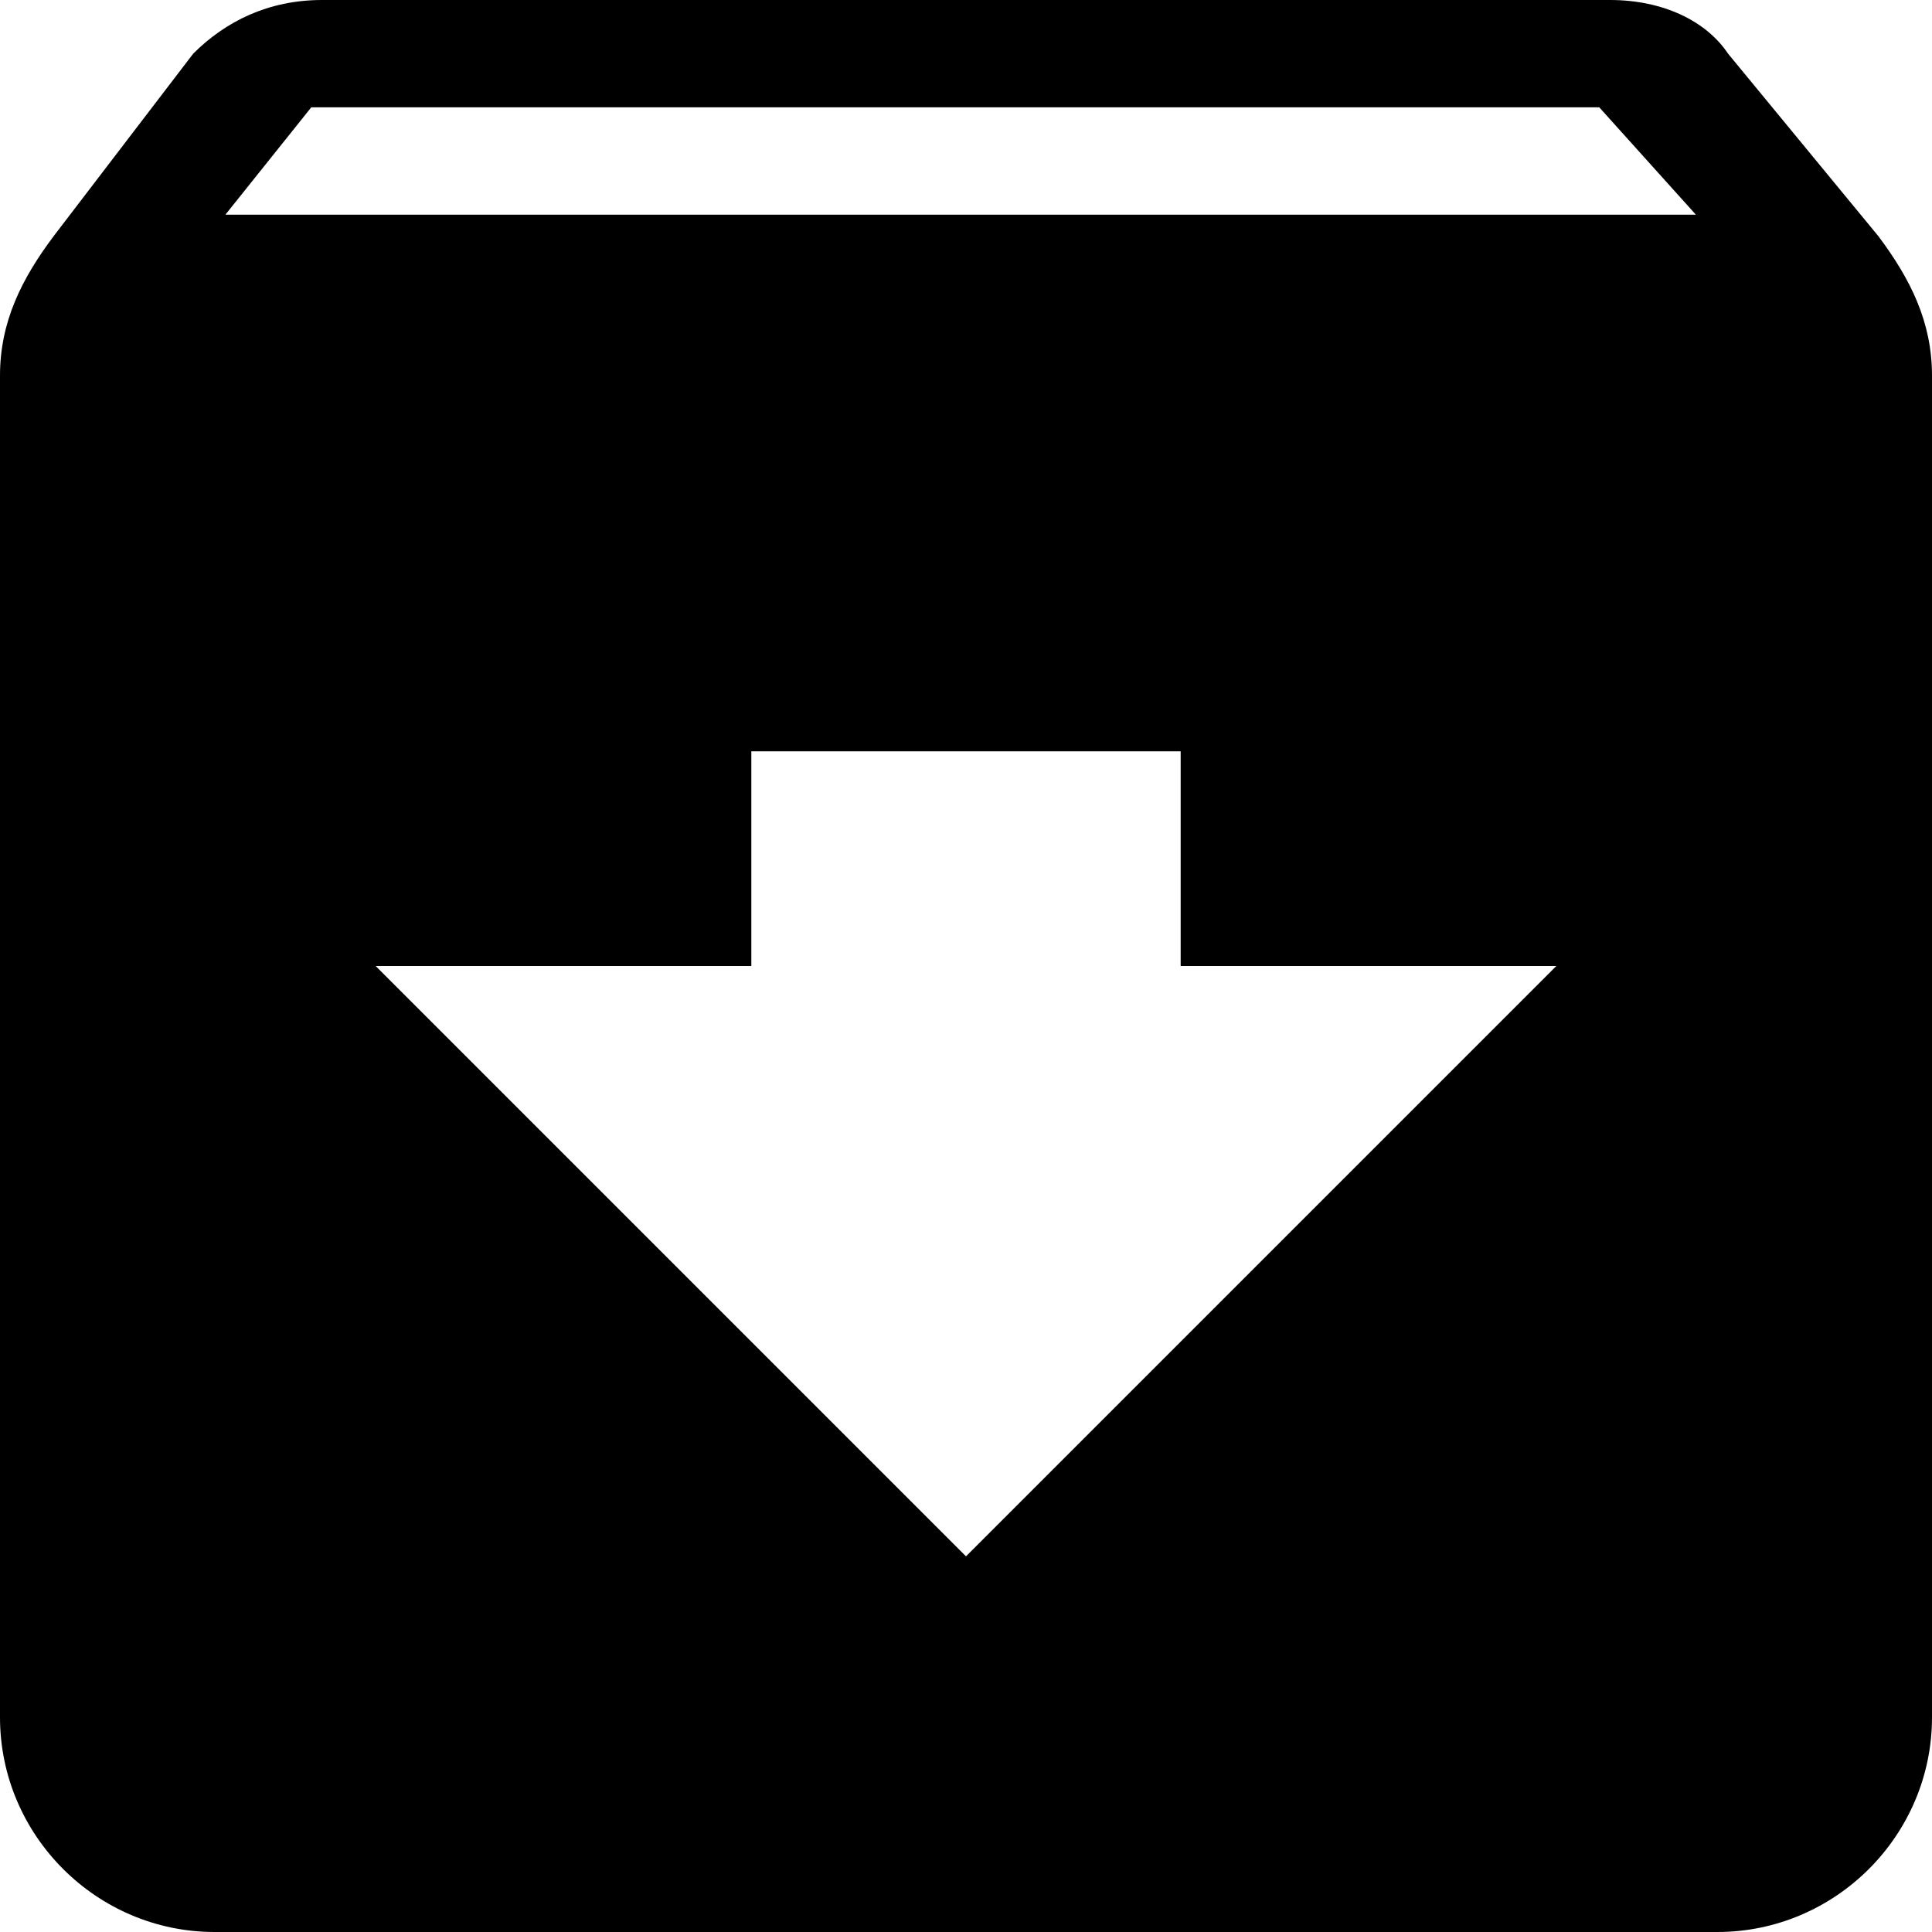
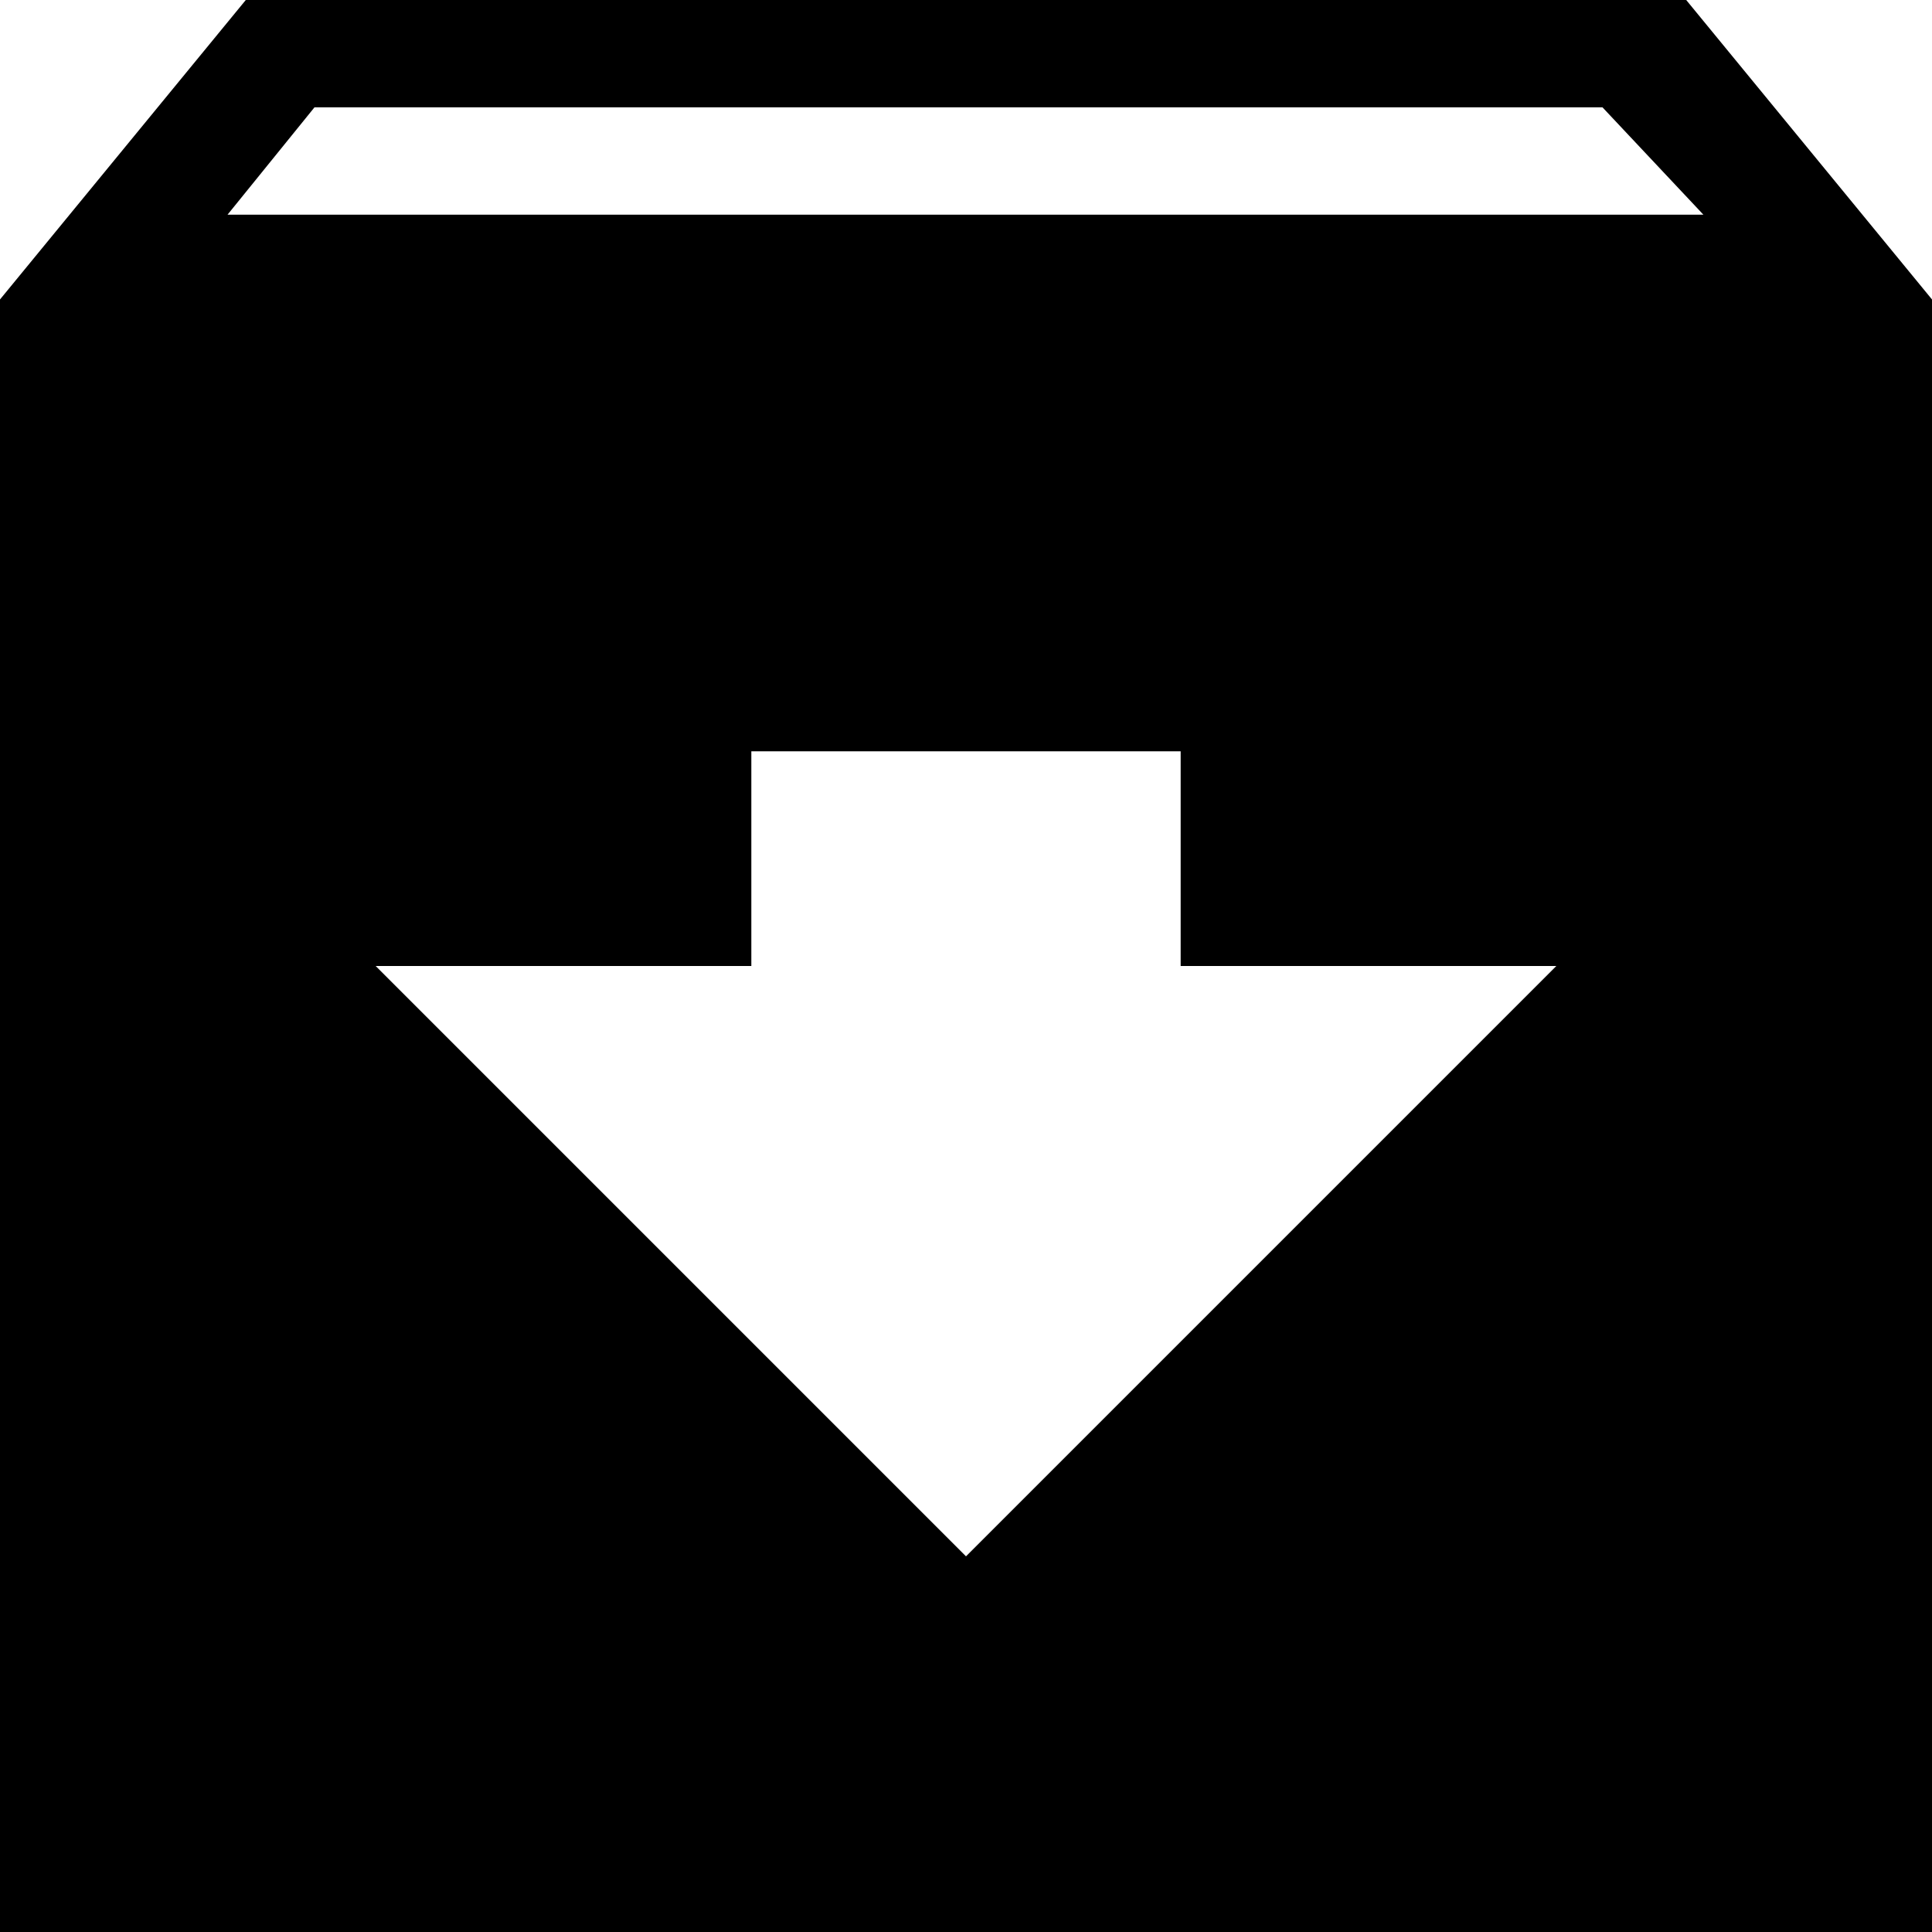
- <svg viewBox="0 0 18 18">
-   <style type="text/css">.st0{fill:none;}</style>
-   <path d="M17.5,2.2l-1.4-1.7C15.9,0.2,15.5,0,15,0H3C2.5,0,2.1,0.2,1.8,0.5L0.5,2.2C0.2,2.6,0,3,0,3.5V16c0,1.1,0.9,2,2,2h14 c1.1,0,2-0.9,2-2V3.5C18,3,17.8,2.6,17.5,2.2z M9,14.5L3.5,9H7V7h4v2h3.5L9,14.5z M2.1,2l0.8-1h12l0.9,1H2.1z" />
-   <path class="st0" d="M-3-3h24v24H-3V-3z" />
+ <svg xmlns="http://www.w3.org/2000/svg" version="1.1" viewBox="0 0 18 18">
+   <path d="m-3-3h24v24h-24z" fill="none" />
+   <path d="m15.71 0h-13.42l-2.29 2.79v15.21h18v-15.21zm-6.71 14.5-5.5-5.5h3.5v-2h4v2h3.5zm-6.88-12.5 0.81-1h12l0.94 1z" />
</svg>
